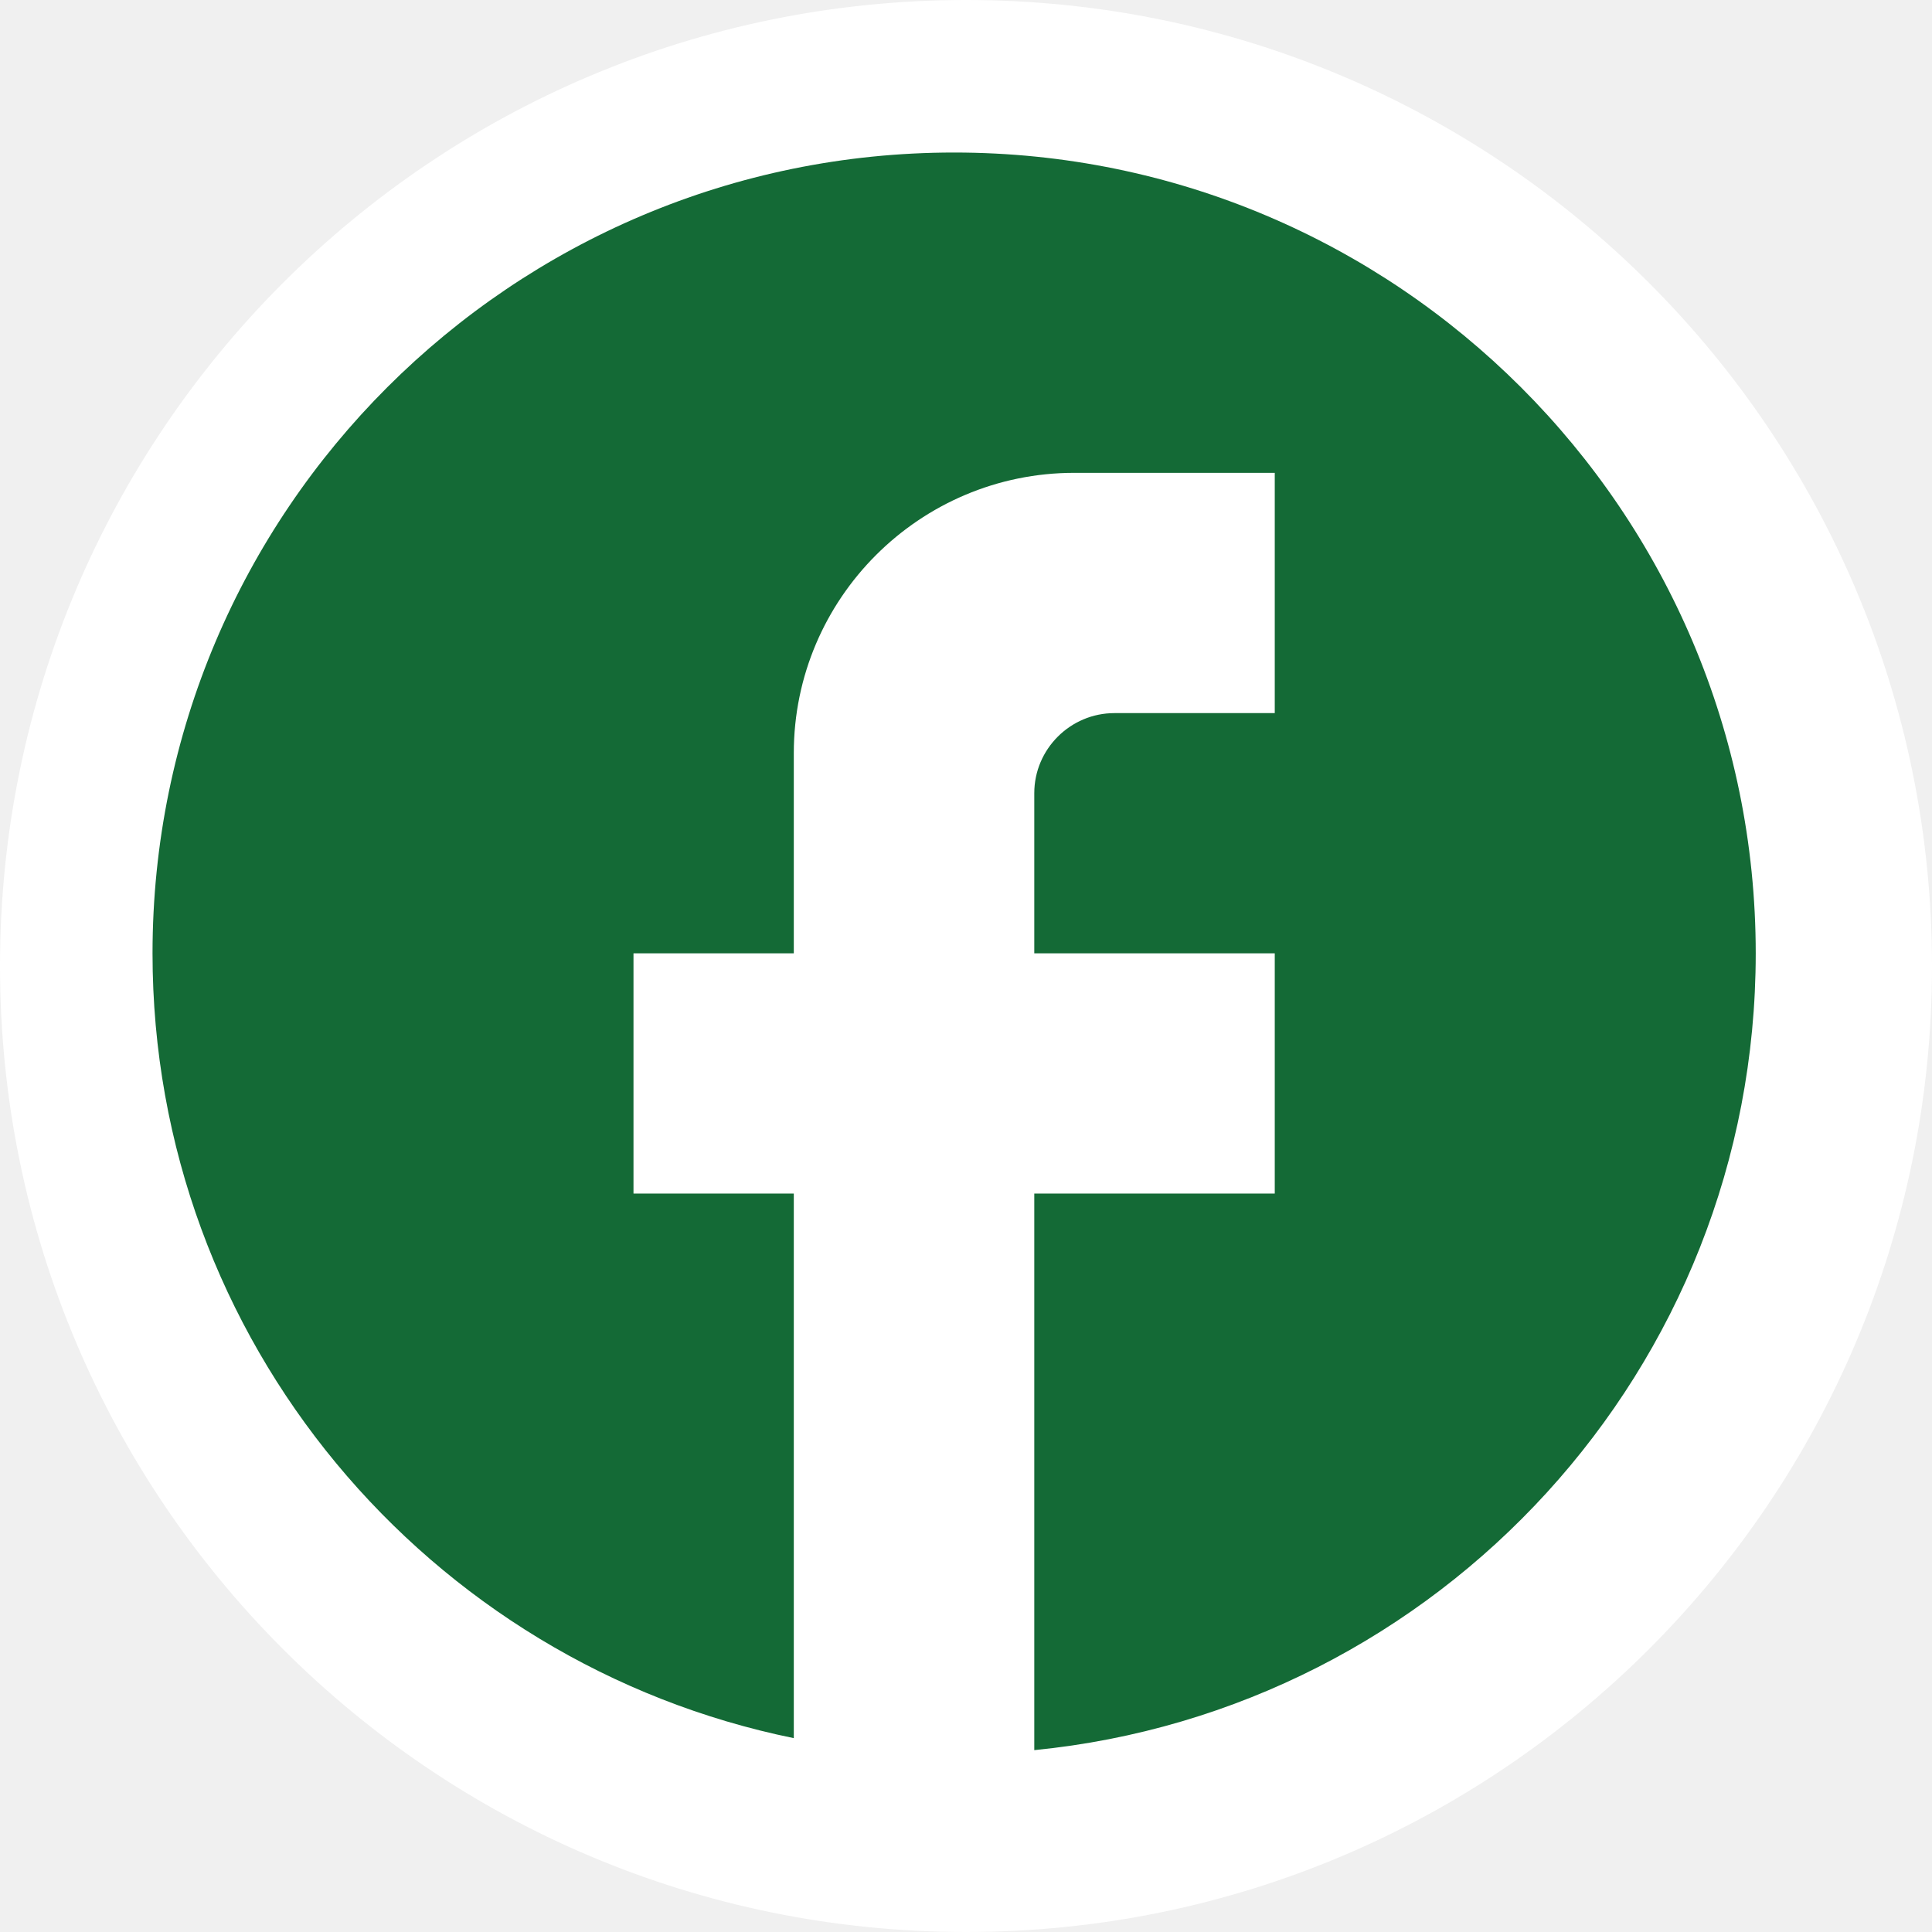
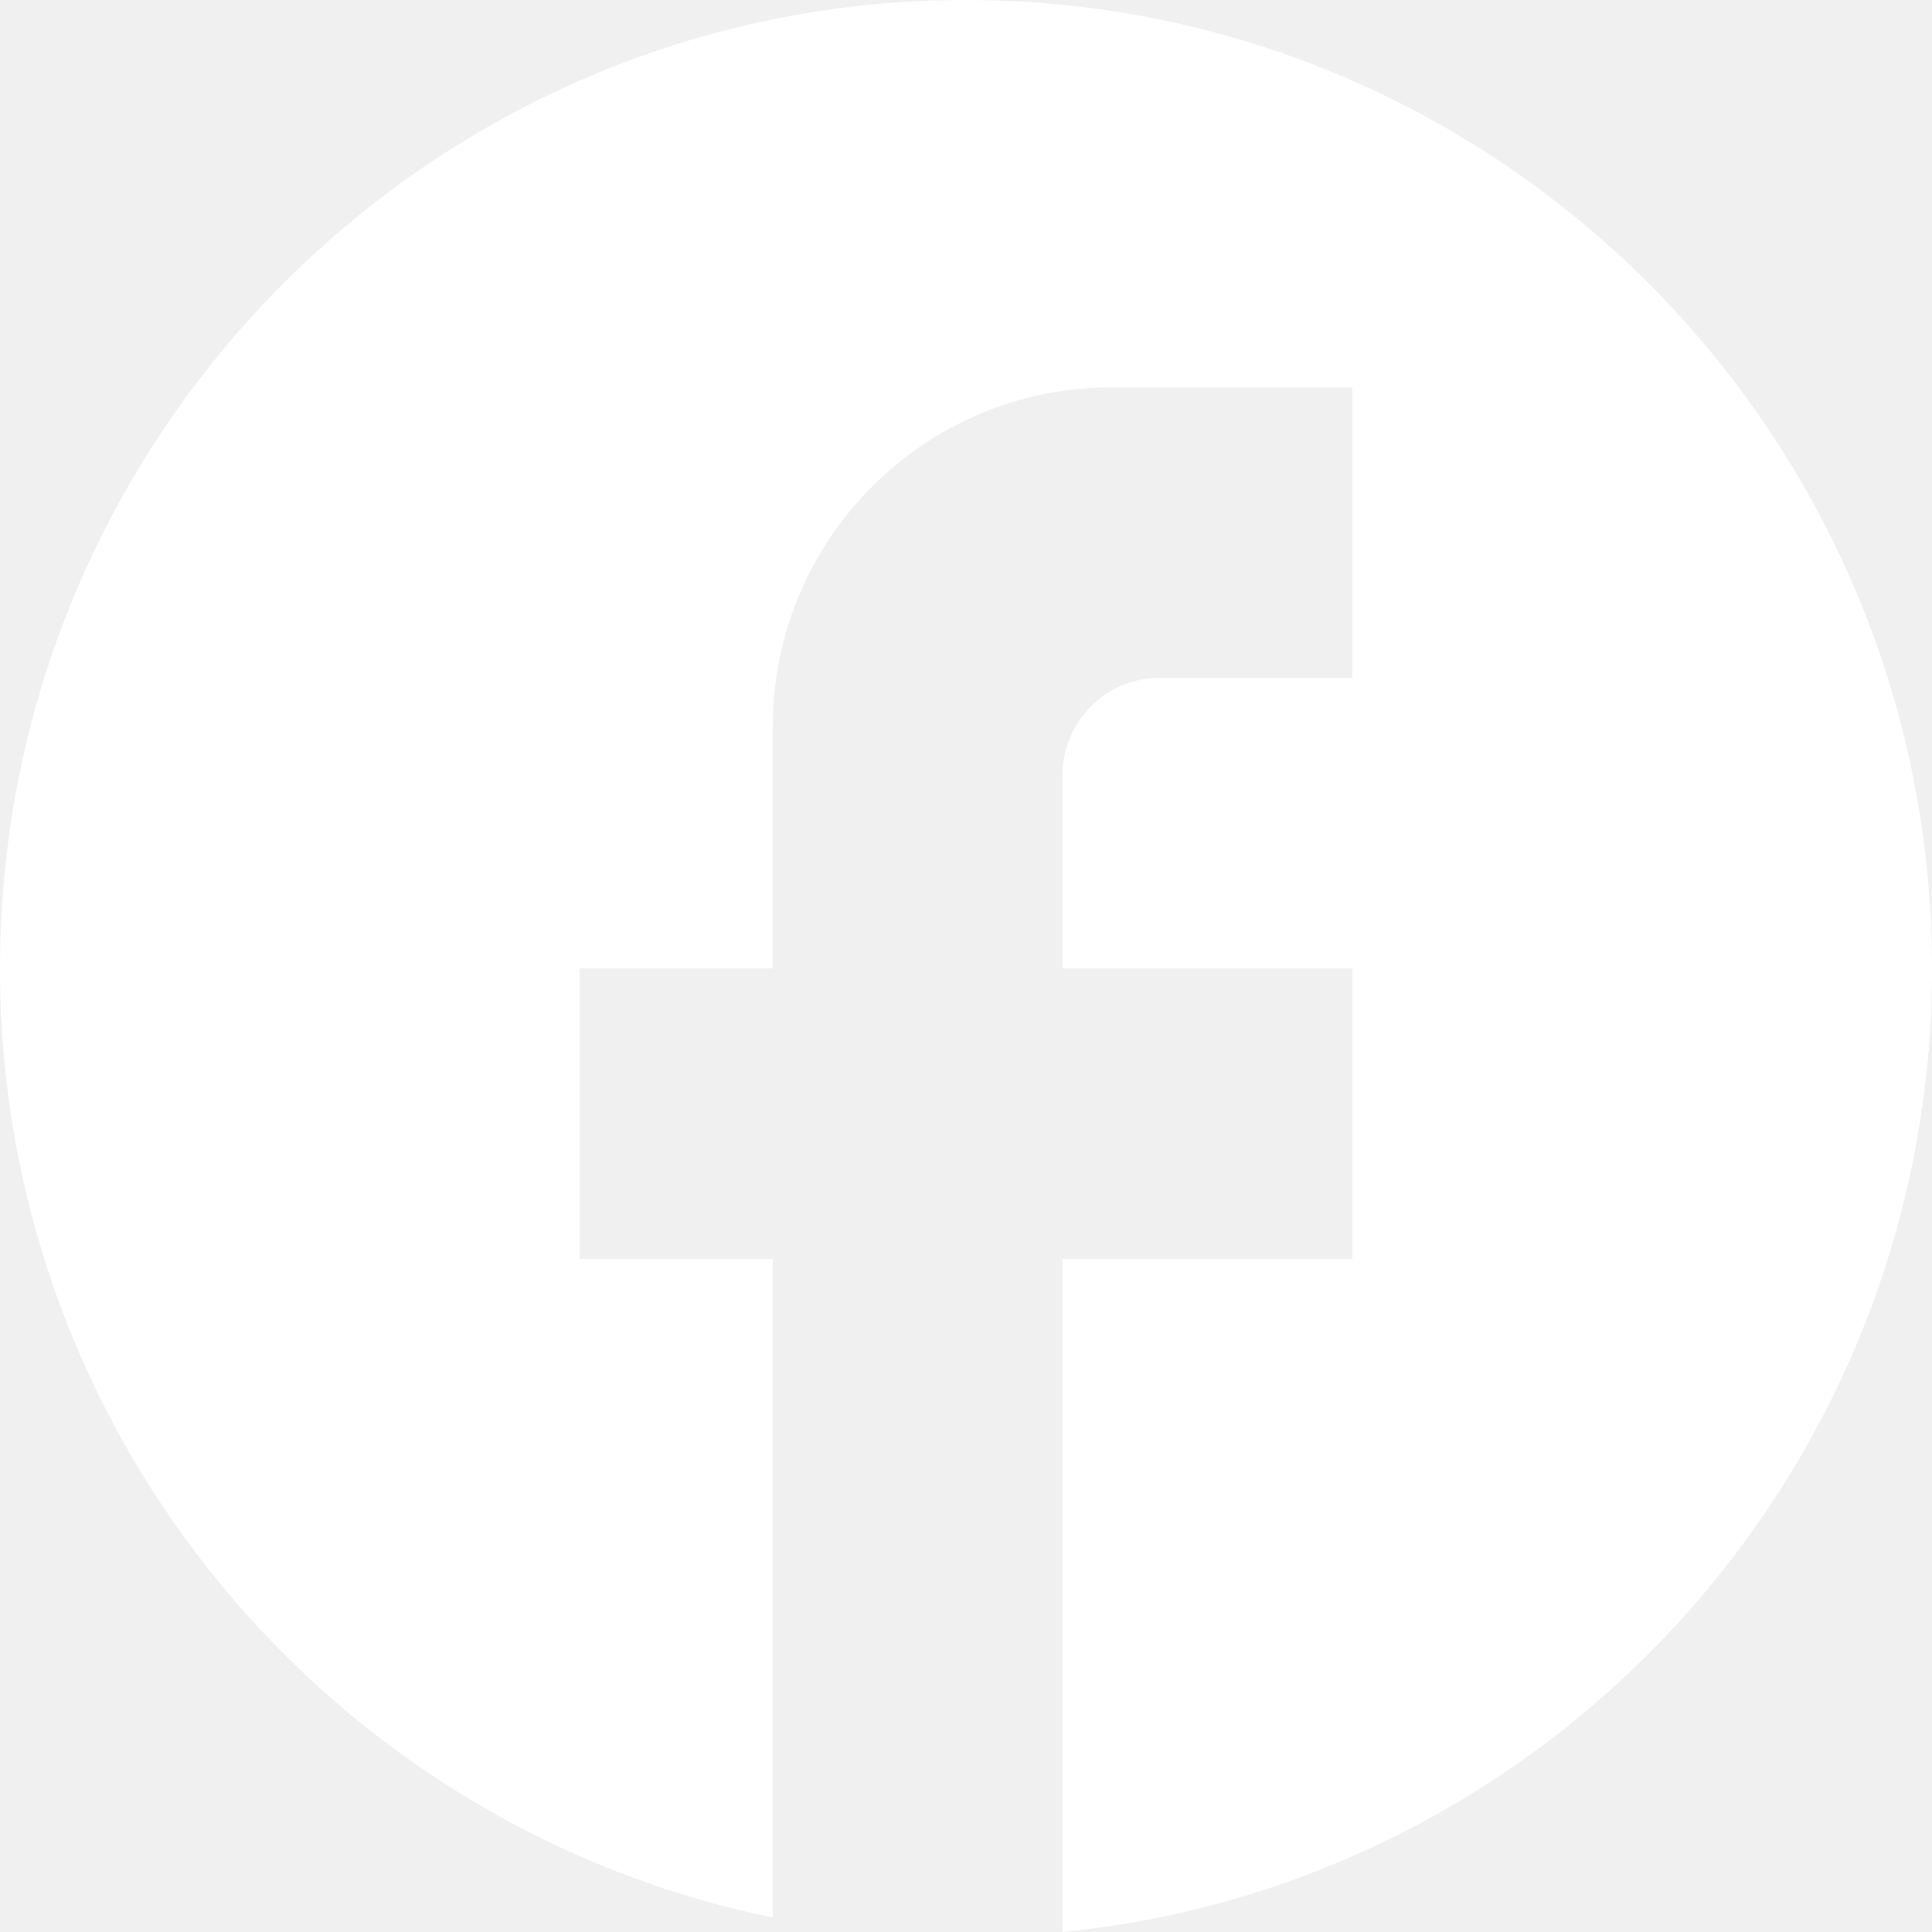
- <svg xmlns="http://www.w3.org/2000/svg" width="38" height="38" viewBox="0 0 38 38" fill="none">
-   <circle cx="19" cy="19" r="19" fill="white" />
-   <path d="M34.533 18.751C34.533 10.056 27.469 3 18.766 3C10.063 3 3 10.056 3 18.751C3 26.374 8.424 32.722 15.613 34.187V23.476H12.46V18.751H15.613V14.813C15.613 11.773 18.088 9.3 21.131 9.3H25.073V14.026H21.92C21.052 14.026 20.343 14.734 20.343 15.601V18.751H25.073V23.476H20.343V34.423C28.305 33.636 34.533 26.926 34.533 18.751Z" fill="#146A36" />
+ <svg xmlns="http://www.w3.org/2000/svg" width="24" height="24" viewBox="0 0 24 24" fill="none">
+   <path d="M24 12.03C24 5.389 18.624 0 12 0C5.376 0 0 5.389 0 12.03C0 17.853 4.128 22.701 9.6 23.82V15.639H7.2V12.03H9.6V9.023C9.6 6.701 11.484 4.812 13.8 4.812H16.8V8.421H14.4C13.74 8.421 13.2 8.962 13.2 9.624V12.03H16.8V15.639H13.2V24C19.26 23.398 24 18.274 24 12.03Z" fill="white" />
</svg>
